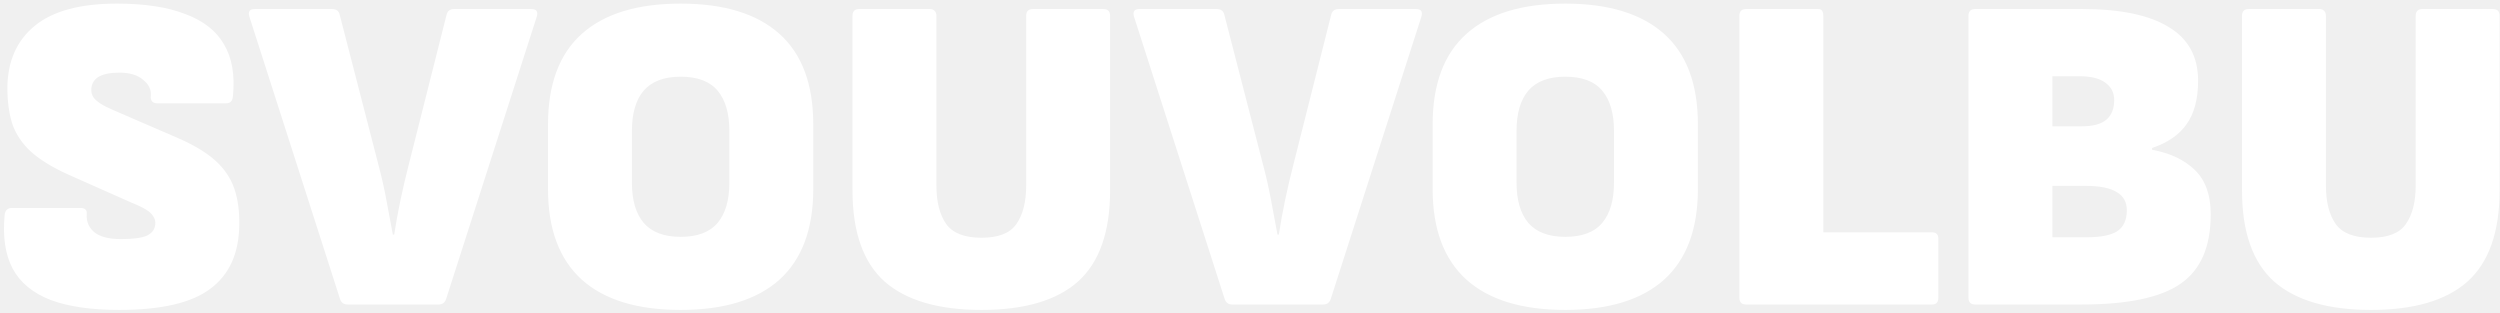
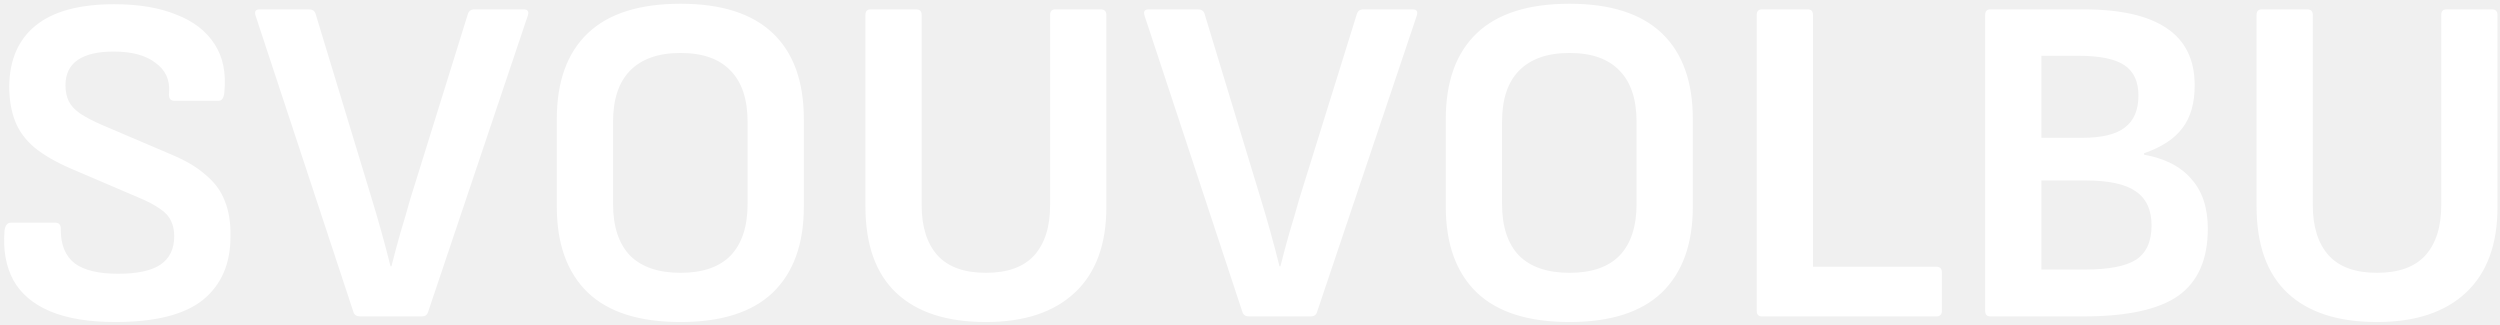
- <svg xmlns="http://www.w3.org/2000/svg" width="665" height="83" viewBox="0 0 665 83" fill="none">
-   <path d="M31.72 82.44C24.28 82.44 18.2 81.56 13.48 79.8C8.76 77.96 5.4 75.2 3.4 71.52C1.4 67.76 0.68 62.96 1.24 57.12C1.4 55.92 2.04 55.32 3.16 55.32H21.4C22.6 55.32 23.16 55.84 23.08 56.88C22.92 58.88 23.6 60.52 25.12 61.8C26.64 63 29 63.6 32.2 63.6C35.48 63.6 37.8 63.28 39.16 62.64C40.6 61.92 41.32 60.8 41.32 59.28C41.32 58.64 41.12 58.04 40.72 57.48C40.4 56.92 39.8 56.36 38.92 55.8C38.04 55.24 36.8 54.64 35.2 54L18.16 46.44C13.92 44.52 10.6 42.48 8.2 40.32C5.88 38.16 4.24 35.72 3.28 33C2.4 30.2 1.96 26.96 1.96 23.28C2.04 16.24 4.48 10.76 9.28 6.84C14.08 2.92 21.36 0.96 31.12 0.96C38.48 0.96 44.52 1.88 49.24 3.72C54.04 5.48 57.48 8.16 59.56 11.76C61.72 15.36 62.52 19.96 61.96 25.56C61.88 26.84 61.28 27.48 60.16 27.48H41.8C41.24 27.48 40.8 27.32 40.48 27C40.16 26.6 40.04 26.12 40.12 25.56C40.28 23.88 39.6 22.44 38.08 21.24C36.64 19.96 34.52 19.32 31.72 19.32C29.24 19.32 27.36 19.72 26.08 20.52C24.88 21.32 24.28 22.48 24.28 24C24.28 24.64 24.48 25.28 24.88 25.92C25.28 26.48 25.92 27.04 26.8 27.6C27.68 28.16 28.88 28.76 30.4 29.4L47.32 36.72C51.56 38.56 54.88 40.56 57.28 42.72C59.68 44.88 61.36 47.36 62.32 50.16C63.28 52.96 63.72 56.2 63.64 59.88C63.56 67.4 61 73.04 55.96 76.8C51 80.56 42.92 82.44 31.72 82.44ZM92.497 81C91.457 81 90.777 80.52 90.457 79.56L66.337 4.44C65.937 3.08 66.417 2.4 67.777 2.4H88.297C89.417 2.4 90.097 2.88 90.337 3.84L100.777 44.28C101.577 47.32 102.257 50.36 102.817 53.4C103.377 56.36 103.937 59.36 104.497 62.4H104.857C105.337 59.28 105.897 56.2 106.537 53.16C107.177 50.12 107.897 47.04 108.697 43.92L118.777 3.96C119.017 2.92 119.697 2.4 120.817 2.4H141.337C142.697 2.4 143.177 3.08 142.777 4.44L118.657 79.56C118.337 80.52 117.657 81 116.617 81H92.497ZM181.049 82.44C169.529 82.44 160.769 79.76 154.769 74.4C148.769 68.96 145.769 60.92 145.769 50.28V33.12C145.769 22.4 148.769 14.36 154.769 9C160.769 3.64 169.529 0.96 181.049 0.96C192.569 0.96 201.329 3.64 207.329 9C213.329 14.36 216.329 22.4 216.329 33.12V50.28C216.329 60.92 213.329 68.96 207.329 74.4C201.329 79.76 192.569 82.44 181.049 82.44ZM181.049 63C185.529 63 188.809 61.76 190.889 59.28C192.969 56.8 194.009 53.24 194.009 48.6V34.8C194.009 30.16 192.969 26.6 190.889 24.12C188.809 21.64 185.529 20.4 181.049 20.4C176.649 20.4 173.369 21.64 171.209 24.12C169.129 26.6 168.089 30.16 168.089 34.8V48.6C168.089 53.24 169.129 56.8 171.209 59.28C173.369 61.76 176.649 63 181.049 63ZM261.085 82.44C249.645 82.44 241.045 79.92 235.285 74.88C229.605 69.76 226.765 61.68 226.765 50.64V4.2C226.765 3 227.365 2.4 228.565 2.4H247.405C247.885 2.4 248.285 2.56 248.605 2.88C248.925 3.2 249.085 3.64 249.085 4.2V49.32C249.085 53.72 249.965 57.16 251.725 59.64C253.485 62.04 256.605 63.24 261.085 63.24C265.565 63.24 268.645 62.04 270.325 59.64C272.085 57.16 272.965 53.72 272.965 49.32V4.2C272.965 3 273.565 2.4 274.765 2.4H293.485C294.685 2.4 295.285 3 295.285 4.2V50.64C295.285 61.68 292.445 69.76 286.765 74.88C281.085 79.92 272.525 82.44 261.085 82.44ZM327.81 81C326.77 81 326.09 80.52 325.77 79.56L301.65 4.44C301.25 3.08 301.73 2.4 303.09 2.4H323.61C324.73 2.4 325.41 2.88 325.65 3.84L336.09 44.28C336.89 47.32 337.57 50.36 338.13 53.4C338.69 56.36 339.25 59.36 339.81 62.4H340.17C340.65 59.28 341.21 56.2 341.85 53.16C342.49 50.12 343.21 47.04 344.01 43.92L354.09 3.96C354.33 2.92 355.01 2.4 356.13 2.4H376.65C378.01 2.4 378.49 3.08 378.09 4.44L353.97 79.56C353.65 80.52 352.97 81 351.93 81H327.81ZM416.361 82.44C404.841 82.44 396.081 79.76 390.081 74.4C384.081 68.96 381.081 60.92 381.081 50.28V33.12C381.081 22.4 384.081 14.36 390.081 9C396.081 3.64 404.841 0.96 416.361 0.96C427.881 0.96 436.641 3.64 442.641 9C448.641 14.36 451.641 22.4 451.641 33.12V50.28C451.641 60.92 448.641 68.96 442.641 74.4C436.641 79.76 427.881 82.44 416.361 82.44ZM416.361 63C420.841 63 424.121 61.76 426.201 59.28C428.281 56.8 429.321 53.24 429.321 48.6V34.8C429.321 30.16 428.281 26.6 426.201 24.12C424.121 21.64 420.841 20.4 416.361 20.4C411.961 20.4 408.681 21.64 406.521 24.12C404.441 26.6 403.401 30.16 403.401 34.8V48.6C403.401 53.24 404.441 56.8 406.521 59.28C408.681 61.76 411.961 63 416.361 63ZM464.478 81C463.278 81 462.678 80.4 462.678 79.2V4.2C462.678 3 463.278 2.4 464.478 2.4H483.678C484.558 2.4 484.998 3 484.998 4.2V61.8H513.918C515.038 61.8 515.598 62.36 515.598 63.48V79.2C515.598 80.4 515.038 81 513.918 81H464.478ZM525.415 81C524.215 81 523.615 80.4 523.615 79.2V4.2C523.615 3 524.215 2.4 525.415 2.4H553.855C564.015 2.4 571.695 4 576.895 7.2C582.095 10.32 584.695 15.08 584.695 21.48C584.695 26.36 583.655 30.24 581.575 33.12C579.575 35.92 576.535 38 572.455 39.36V39.84C577.255 40.72 581.055 42.52 583.855 45.24C586.655 47.96 588.055 51.88 588.055 57C588.055 65.64 585.375 71.8 580.015 75.48C574.735 79.16 565.935 81 553.615 81H525.415ZM545.935 63.12H554.935C558.695 63.12 561.415 62.6 563.095 61.56C564.855 60.44 565.735 58.56 565.735 55.92C565.735 53.76 564.855 52.16 563.095 51.12C561.335 50 558.535 49.44 554.695 49.44H545.935V63.12ZM545.935 33.6H553.735C556.775 33.6 558.975 33 560.335 31.8C561.695 30.6 562.375 28.88 562.375 26.64C562.375 24.64 561.575 23.08 559.975 21.96C558.455 20.84 556.175 20.28 553.135 20.28H545.935V33.6ZM630.694 82.44C619.254 82.44 610.654 79.92 604.894 74.88C599.214 69.76 596.374 61.68 596.374 50.64V4.2C596.374 3 596.974 2.4 598.174 2.4H617.014C617.494 2.4 617.894 2.56 618.214 2.88C618.534 3.2 618.694 3.64 618.694 4.2V49.32C618.694 53.72 619.574 57.16 621.334 59.64C623.094 62.04 626.214 63.24 630.694 63.24C635.174 63.24 638.254 62.04 639.934 59.64C641.694 57.16 642.574 53.72 642.574 49.32V4.2C642.574 3 643.174 2.4 644.374 2.4H663.094C664.294 2.4 664.894 3 664.894 4.2V50.64C664.894 61.68 662.054 69.76 656.374 74.88C650.694 79.92 642.134 82.44 630.694 82.44Z" fill="white" />
+ <svg xmlns="http://www.w3.org/2000/svg" width="640" height="83" viewBox="0 0 640 83" fill="none">
+   <path d="M29.48 82.44C22.76 82.44 17.2 81.52 12.8 79.68C8.48 77.84 5.36 75.2 3.44 71.76C1.52 68.24 0.76 64 1.16 59.04C1.32 57.68 1.88 57 2.84 57H14.12C15.16 57 15.64 57.6 15.56 58.8C15.56 62.72 16.76 65.6 19.16 67.44C21.56 69.2 25.24 70.08 30.2 70.08C35.08 70.08 38.68 69.32 41 67.8C43.4 66.2 44.6 63.76 44.6 60.48C44.6 58.96 44.32 57.64 43.76 56.52C43.2 55.32 42.24 54.28 40.88 53.4C39.52 52.44 37.68 51.48 35.36 50.52L17.96 43.08C14.12 41.4 11.04 39.6 8.72 37.68C6.4 35.68 4.76 33.4 3.8 30.84C2.84 28.28 2.36 25.36 2.36 22.08C2.44 15.28 4.72 10.08 9.2 6.48C13.68 2.88 20.36 1.08 29.24 1.08C35.48 1.08 40.76 1.96 45.08 3.72C49.48 5.4 52.76 7.92 54.92 11.28C57.08 14.56 57.92 18.68 57.44 23.64C57.28 25.08 56.8 25.8 56 25.8H44.6C44.12 25.8 43.76 25.64 43.52 25.32C43.28 25 43.2 24.44 43.28 23.64C43.52 20.44 42.36 17.92 39.8 16.08C37.32 14.16 33.76 13.2 29.12 13.2C25.04 13.2 21.96 13.92 19.88 15.36C17.8 16.8 16.76 18.96 16.76 21.84C16.76 23.36 17.04 24.72 17.6 25.92C18.16 27.04 19.12 28.08 20.48 29.04C21.92 30 23.84 31 26.24 32.04L43.4 39.36C47.32 40.96 50.4 42.76 52.64 44.76C54.96 46.68 56.6 48.92 57.56 51.48C58.6 54.04 59.08 57.08 59 60.6C59 67.56 56.64 72.96 51.92 76.8C47.2 80.56 39.72 82.44 29.48 82.44ZM92.172 81C91.292 81 90.732 80.64 90.492 79.92L65.412 3.96C65.092 2.92 65.452 2.4 66.492 2.4H79.092C79.972 2.4 80.532 2.76 80.772 3.48L95.172 50.88C96.052 53.76 96.892 56.64 97.692 59.52C98.492 62.4 99.252 65.28 99.972 68.16H100.212C100.932 65.28 101.692 62.44 102.492 59.64C103.372 56.76 104.212 53.88 105.012 51L119.772 3.6C120.012 2.8 120.572 2.4 121.452 2.4H134.052C135.092 2.4 135.452 2.92 135.132 3.96L109.572 79.92C109.332 80.64 108.812 81 108.012 81H92.172ZM174.222 82.44C163.662 82.44 155.742 79.92 150.462 74.88C145.182 69.76 142.542 62.44 142.542 52.92V30.48C142.542 20.88 145.182 13.56 150.462 8.52C155.742 3.48 163.662 0.96 174.222 0.96C184.702 0.96 192.582 3.48 197.862 8.52C203.142 13.56 205.782 20.88 205.782 30.48V52.92C205.782 62.44 203.142 69.76 197.862 74.88C192.582 79.92 184.702 82.44 174.222 82.44ZM174.222 69.84C179.902 69.84 184.182 68.36 187.062 65.4C189.942 62.36 191.382 57.96 191.382 52.2V31.2C191.382 25.44 189.942 21.08 187.062 18.12C184.182 15.08 179.902 13.56 174.222 13.56C168.542 13.56 164.222 15.08 161.262 18.12C158.382 21.08 156.942 25.44 156.942 31.2V52.2C156.942 57.96 158.382 62.36 161.262 65.4C164.222 68.36 168.542 69.84 174.222 69.84ZM252.386 82.44C242.386 82.44 234.746 79.96 229.466 75C224.186 70.04 221.546 62.64 221.546 52.8V3.84C221.546 2.88 221.986 2.4 222.866 2.4H234.506C234.986 2.4 235.346 2.52 235.586 2.76C235.826 3 235.946 3.36 235.946 3.84V52.56C235.946 58.08 237.306 62.36 240.026 65.4C242.746 68.36 246.866 69.84 252.386 69.84C257.906 69.84 262.026 68.36 264.746 65.4C267.466 62.36 268.826 58.08 268.826 52.56V3.84C268.826 2.88 269.266 2.4 270.146 2.4H281.786C282.746 2.4 283.226 2.88 283.226 3.84V53.04C283.226 62.56 280.546 69.84 275.186 74.88C269.826 79.92 262.226 82.44 252.386 82.44ZM319.75 81C318.87 81 318.31 80.64 318.07 79.92L292.99 3.96C292.67 2.92 293.03 2.4 294.07 2.4H306.67C307.55 2.4 308.11 2.76 308.35 3.48L322.75 50.88C323.63 53.76 324.47 56.64 325.27 59.52C326.07 62.4 326.83 65.28 327.55 68.16H327.79C328.51 65.28 329.27 62.44 330.07 59.64C330.95 56.76 331.79 53.88 332.59 51L347.35 3.6C347.59 2.8 348.15 2.4 349.03 2.4H361.63C362.67 2.4 363.03 2.92 362.71 3.96L337.15 79.92C336.91 80.64 336.39 81 335.59 81H319.75ZM401.8 82.44C391.24 82.44 383.32 79.92 378.04 74.88C372.76 69.76 370.12 62.44 370.12 52.92V30.48C370.12 20.88 372.76 13.56 378.04 8.52C383.32 3.48 391.24 0.96 401.8 0.96C412.28 0.96 420.16 3.48 425.44 8.52C430.72 13.56 433.36 20.88 433.36 30.48V52.92C433.36 62.44 430.72 69.76 425.44 74.88C420.16 79.92 412.28 82.44 401.8 82.44ZM401.8 69.84C407.48 69.84 411.76 68.36 414.64 65.4C417.52 62.36 418.96 57.96 418.96 52.2V31.2C418.96 25.44 417.52 21.08 414.64 18.12C411.76 15.08 407.48 13.56 401.8 13.56C396.12 13.56 391.8 15.08 388.84 18.12C385.96 21.08 384.52 25.44 384.52 31.2V52.2C384.52 57.96 385.96 62.36 388.84 65.4C391.8 68.36 396.12 69.84 401.8 69.84ZM451.044 81C450.164 81 449.724 80.52 449.724 79.56V3.84C449.724 2.88 450.164 2.4 451.044 2.4H462.804C463.684 2.4 464.124 2.88 464.124 3.84V68.28H495.684C496.644 68.28 497.124 68.76 497.124 69.72V79.56C497.124 80.52 496.644 81 495.684 81H451.044ZM509.52 81C508.64 81 508.2 80.52 508.2 79.56V3.84C508.2 2.88 508.64 2.4 509.52 2.4H533.4C542.84 2.4 549.92 4 554.64 7.2C559.44 10.4 561.84 15.28 561.84 21.84C561.84 26.4 560.8 30.04 558.72 32.76C556.72 35.48 553.44 37.64 548.88 39.24V39.6C554.24 40.56 558.28 42.64 561 45.84C563.8 48.96 565.2 53.2 565.2 58.56C565.2 66.4 562.68 72.12 557.64 75.72C552.6 79.24 544.52 81 533.4 81H509.52ZM522.6 69H533.76C539.84 69 544.2 68.16 546.84 66.48C549.48 64.72 550.8 61.8 550.8 57.72C550.8 53.72 549.44 50.8 546.72 48.96C544.08 47.12 539.8 46.2 533.88 46.2H522.6V69ZM522.6 35.28H533.04C538.08 35.28 541.72 34.4 543.96 32.64C546.28 30.88 547.44 28.16 547.44 24.48C547.44 20.88 546.24 18.28 543.84 16.68C541.44 15.08 537.52 14.28 532.08 14.28H522.6V35.28ZM608.518 82.44C598.518 82.44 590.878 79.96 585.598 75C580.318 70.04 577.678 62.64 577.678 52.8V3.84C577.678 2.88 578.118 2.4 578.998 2.4H590.638C591.118 2.4 591.478 2.52 591.718 2.76C591.958 3 592.078 3.36 592.078 3.84V52.56C592.078 58.08 593.438 62.36 596.158 65.4C598.878 68.36 602.998 69.84 608.518 69.84C614.038 69.84 618.158 68.36 620.878 65.4C623.598 62.36 624.958 58.08 624.958 52.56V3.84C624.958 2.88 625.398 2.4 626.278 2.4H637.918C638.878 2.4 639.358 2.88 639.358 3.84V53.04C639.358 62.56 636.678 69.84 631.318 74.88C625.958 79.92 618.358 82.44 608.518 82.44Z" fill="white" />
</svg>
